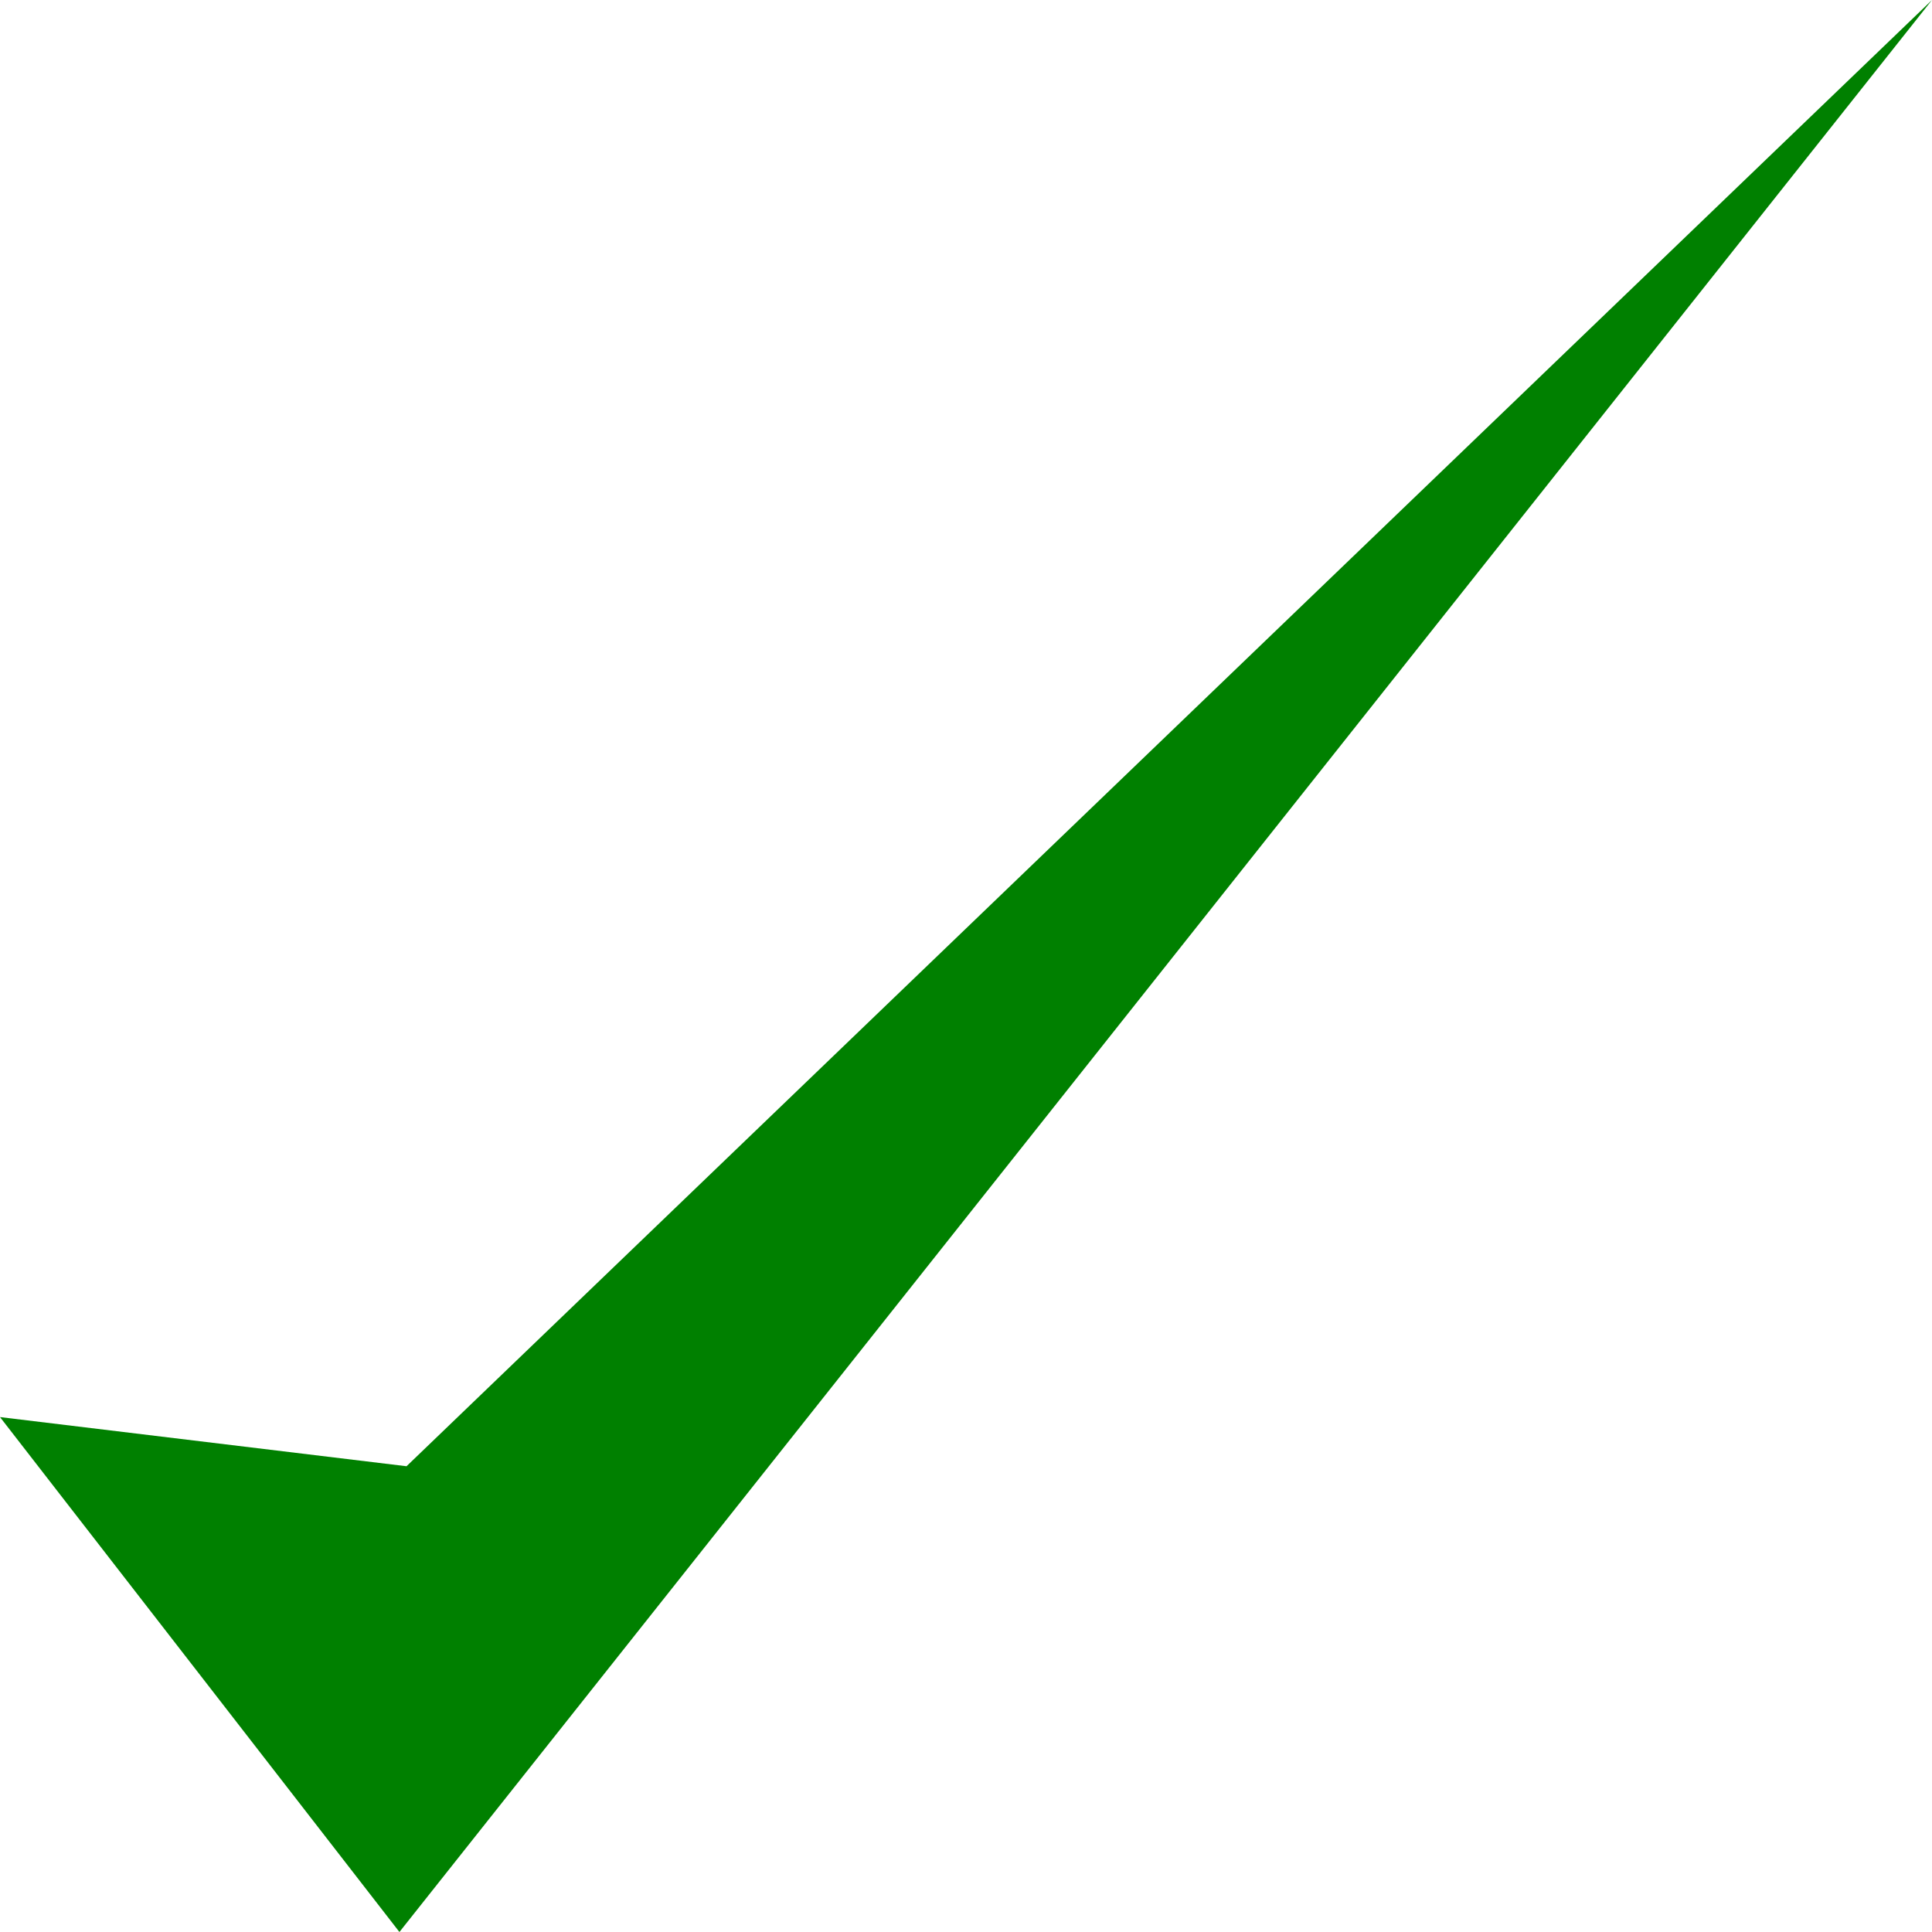
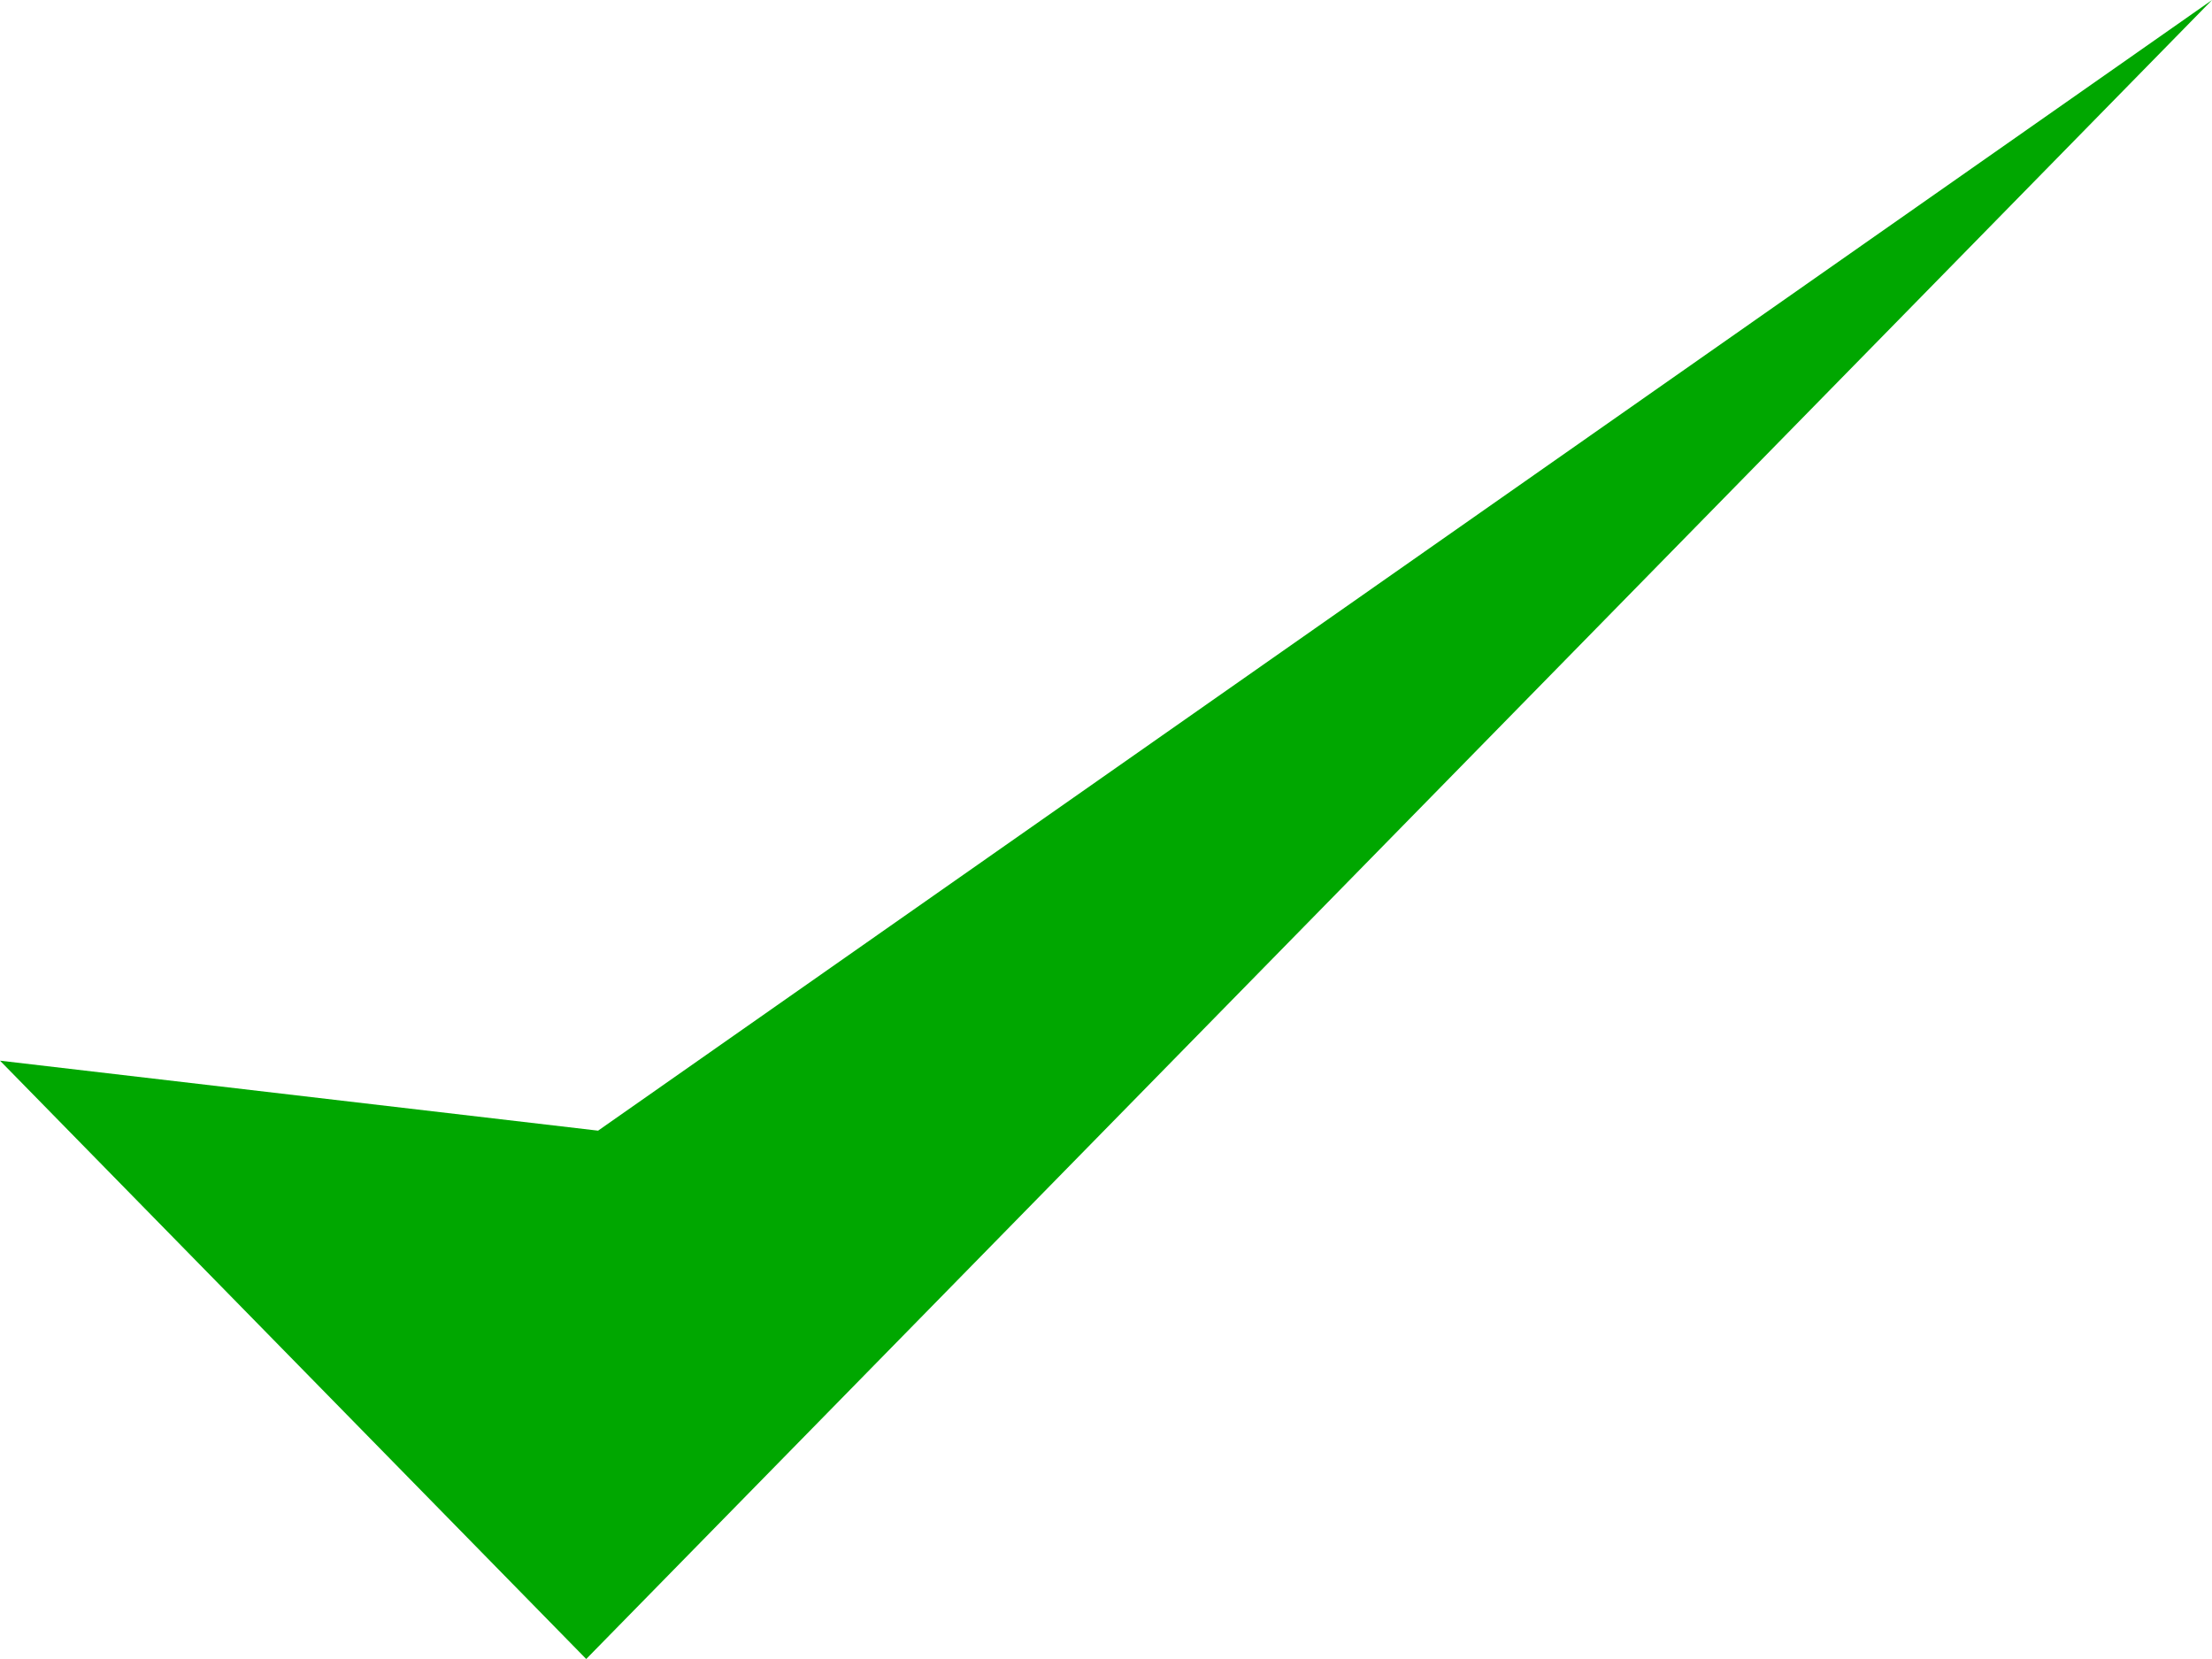
- <svg xmlns="http://www.w3.org/2000/svg" width="50mm" height="50mm" viewBox="0 0 50 50" version="1.1" id="svg5">
-   <defs id="defs2" />
-   <g id="layer1">
-     <path style="fill:#008000;stroke-width:0.413" d="M 0,36.674 10.337,50 50,0 10.521,37.946 Z" id="path115" />
+ <svg xmlns="http://www.w3.org/2000/svg" version="1.1" viewBox="0.0 0.0 960.0 720.0" fill="none" stroke="none" stroke-linecap="square" stroke-miterlimit="10">
+   <clipPath id="p.0">
+     <path d="m0 0l960.0 0l0 720.0l-960.0 0l0 -720.0z" clip-rule="nonzero" />
+   </clipPath>
+   <g clip-path="url(#p.0)">
+     <path fill="#000000" fill-opacity="0.0" d="m0 0l960.0 0l0 720.0l-960.0 0z" fill-rule="evenodd" />
+     <path fill="#00a700" d="m0 460.328l254.415 259.672l705.614 -720.0l-700.462 490.701z" fill-rule="evenodd" />
  </g>
</svg>
